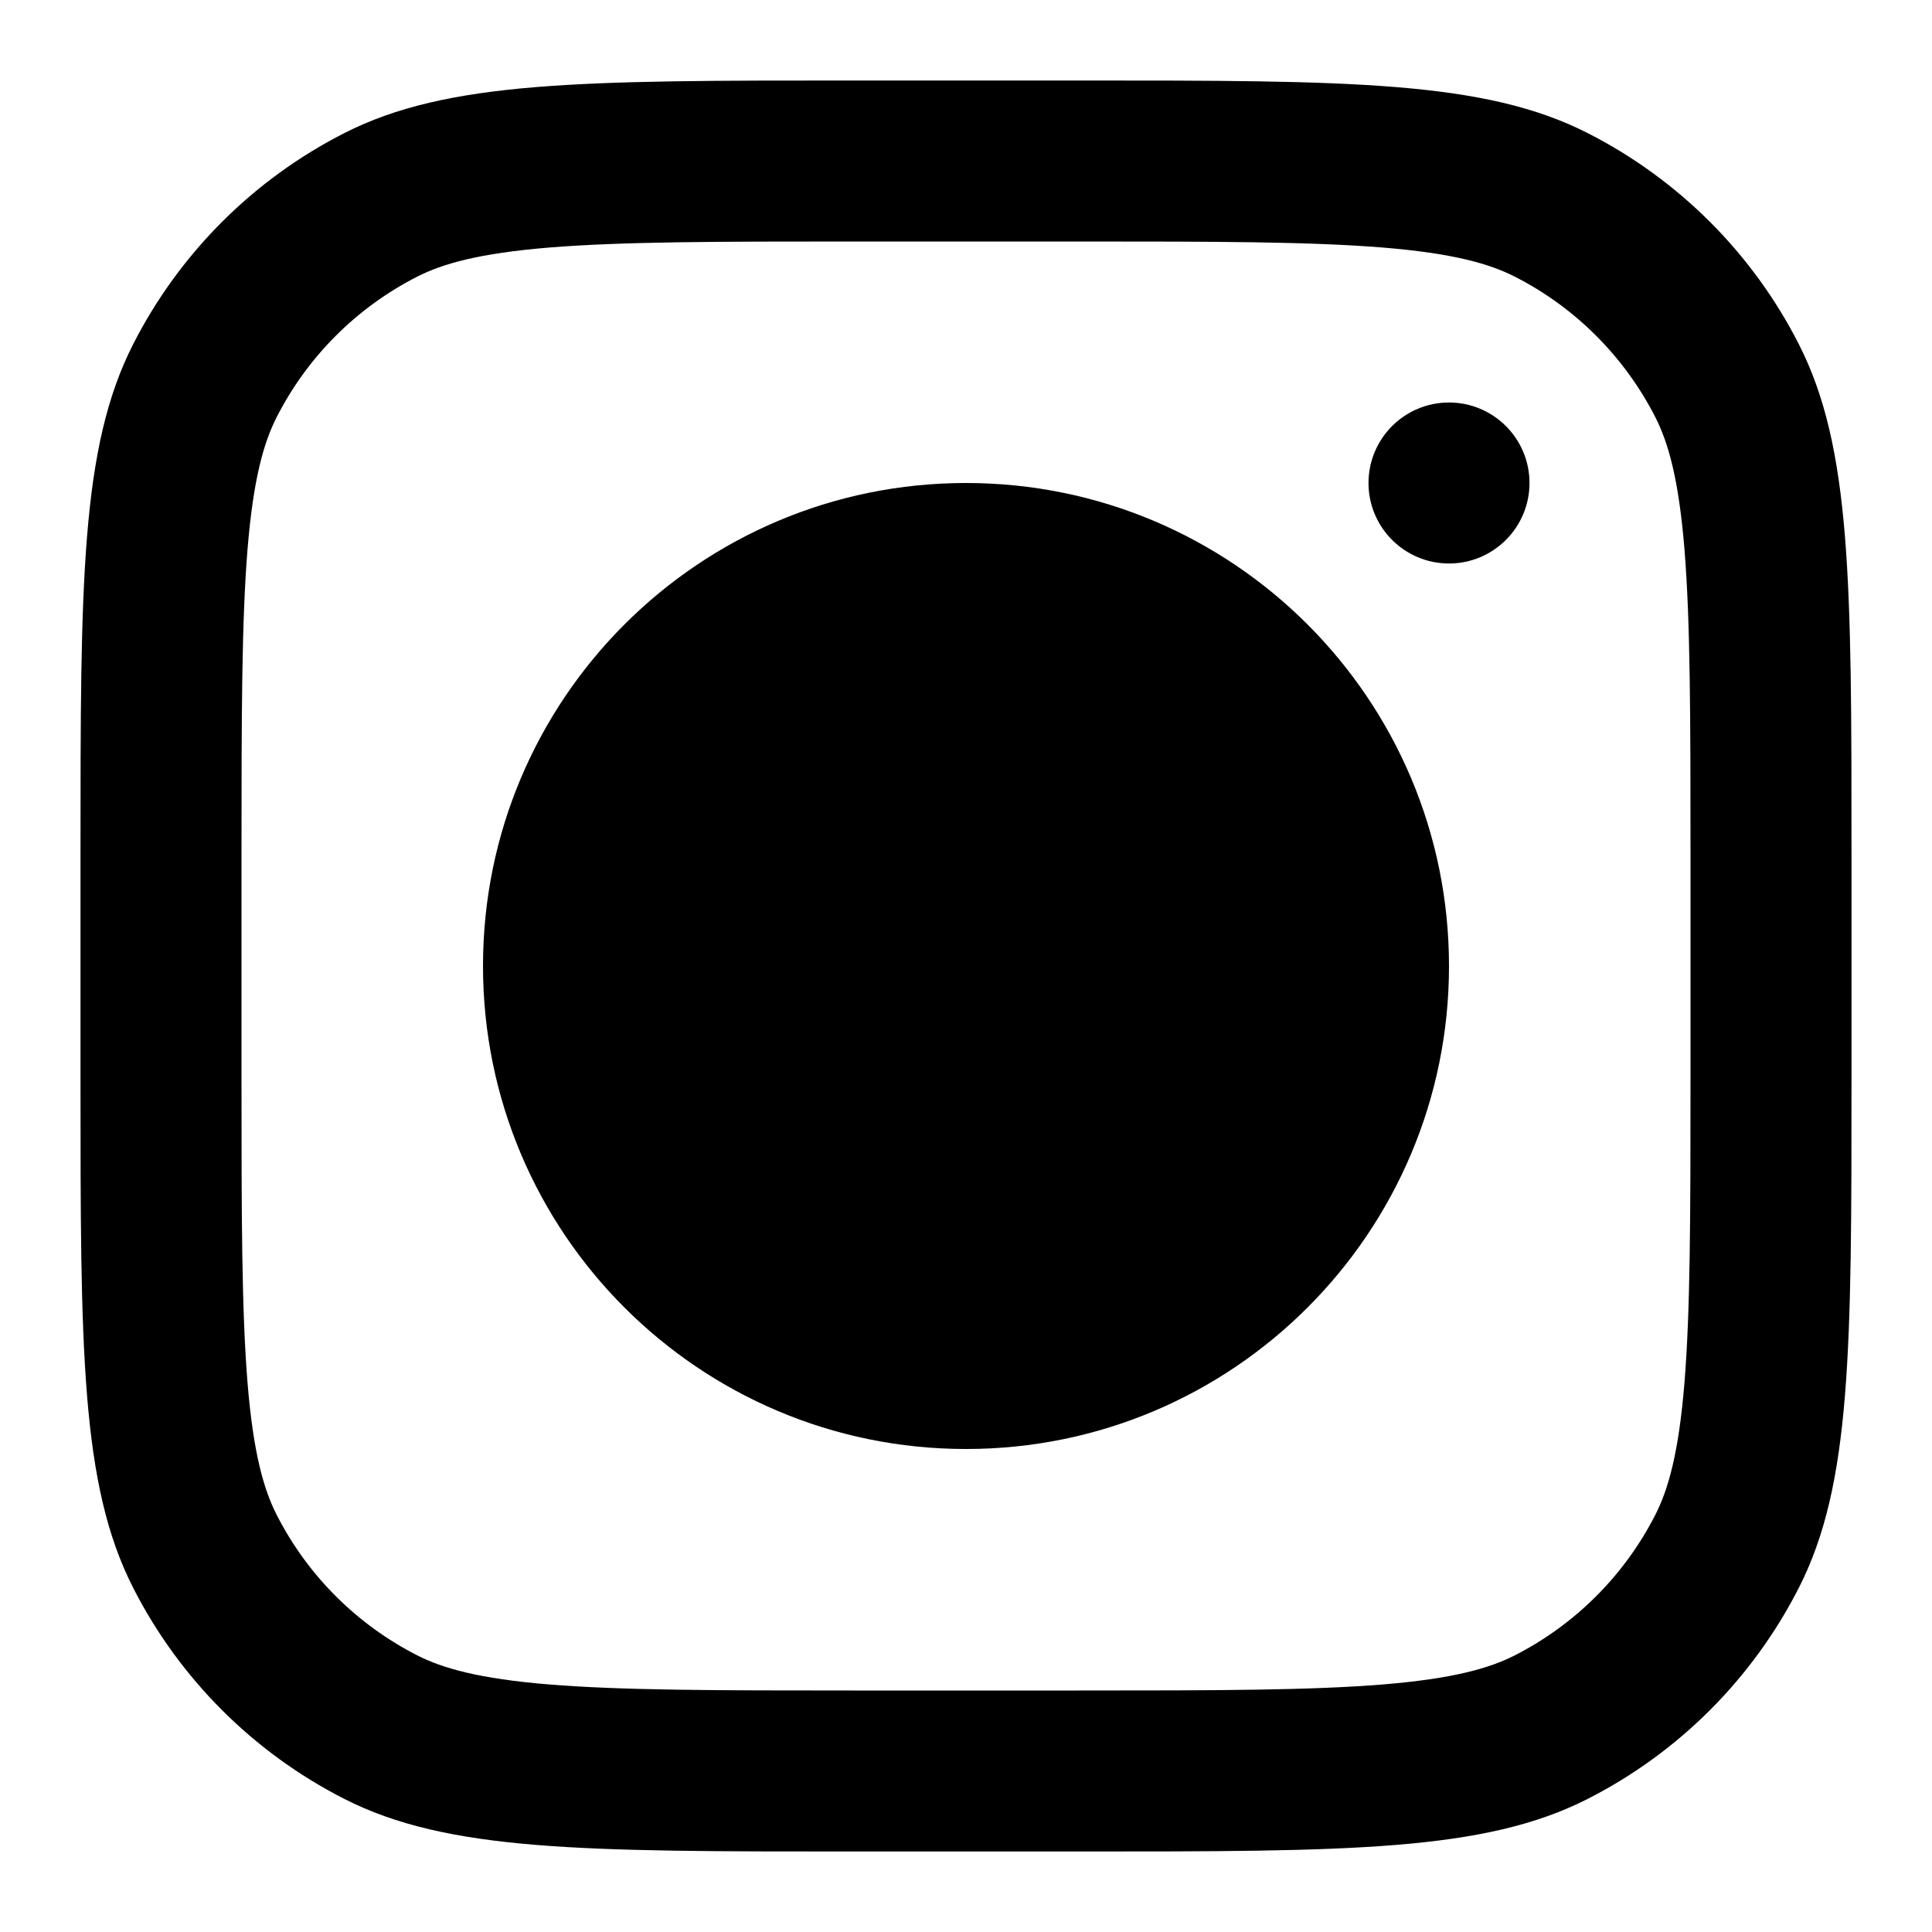
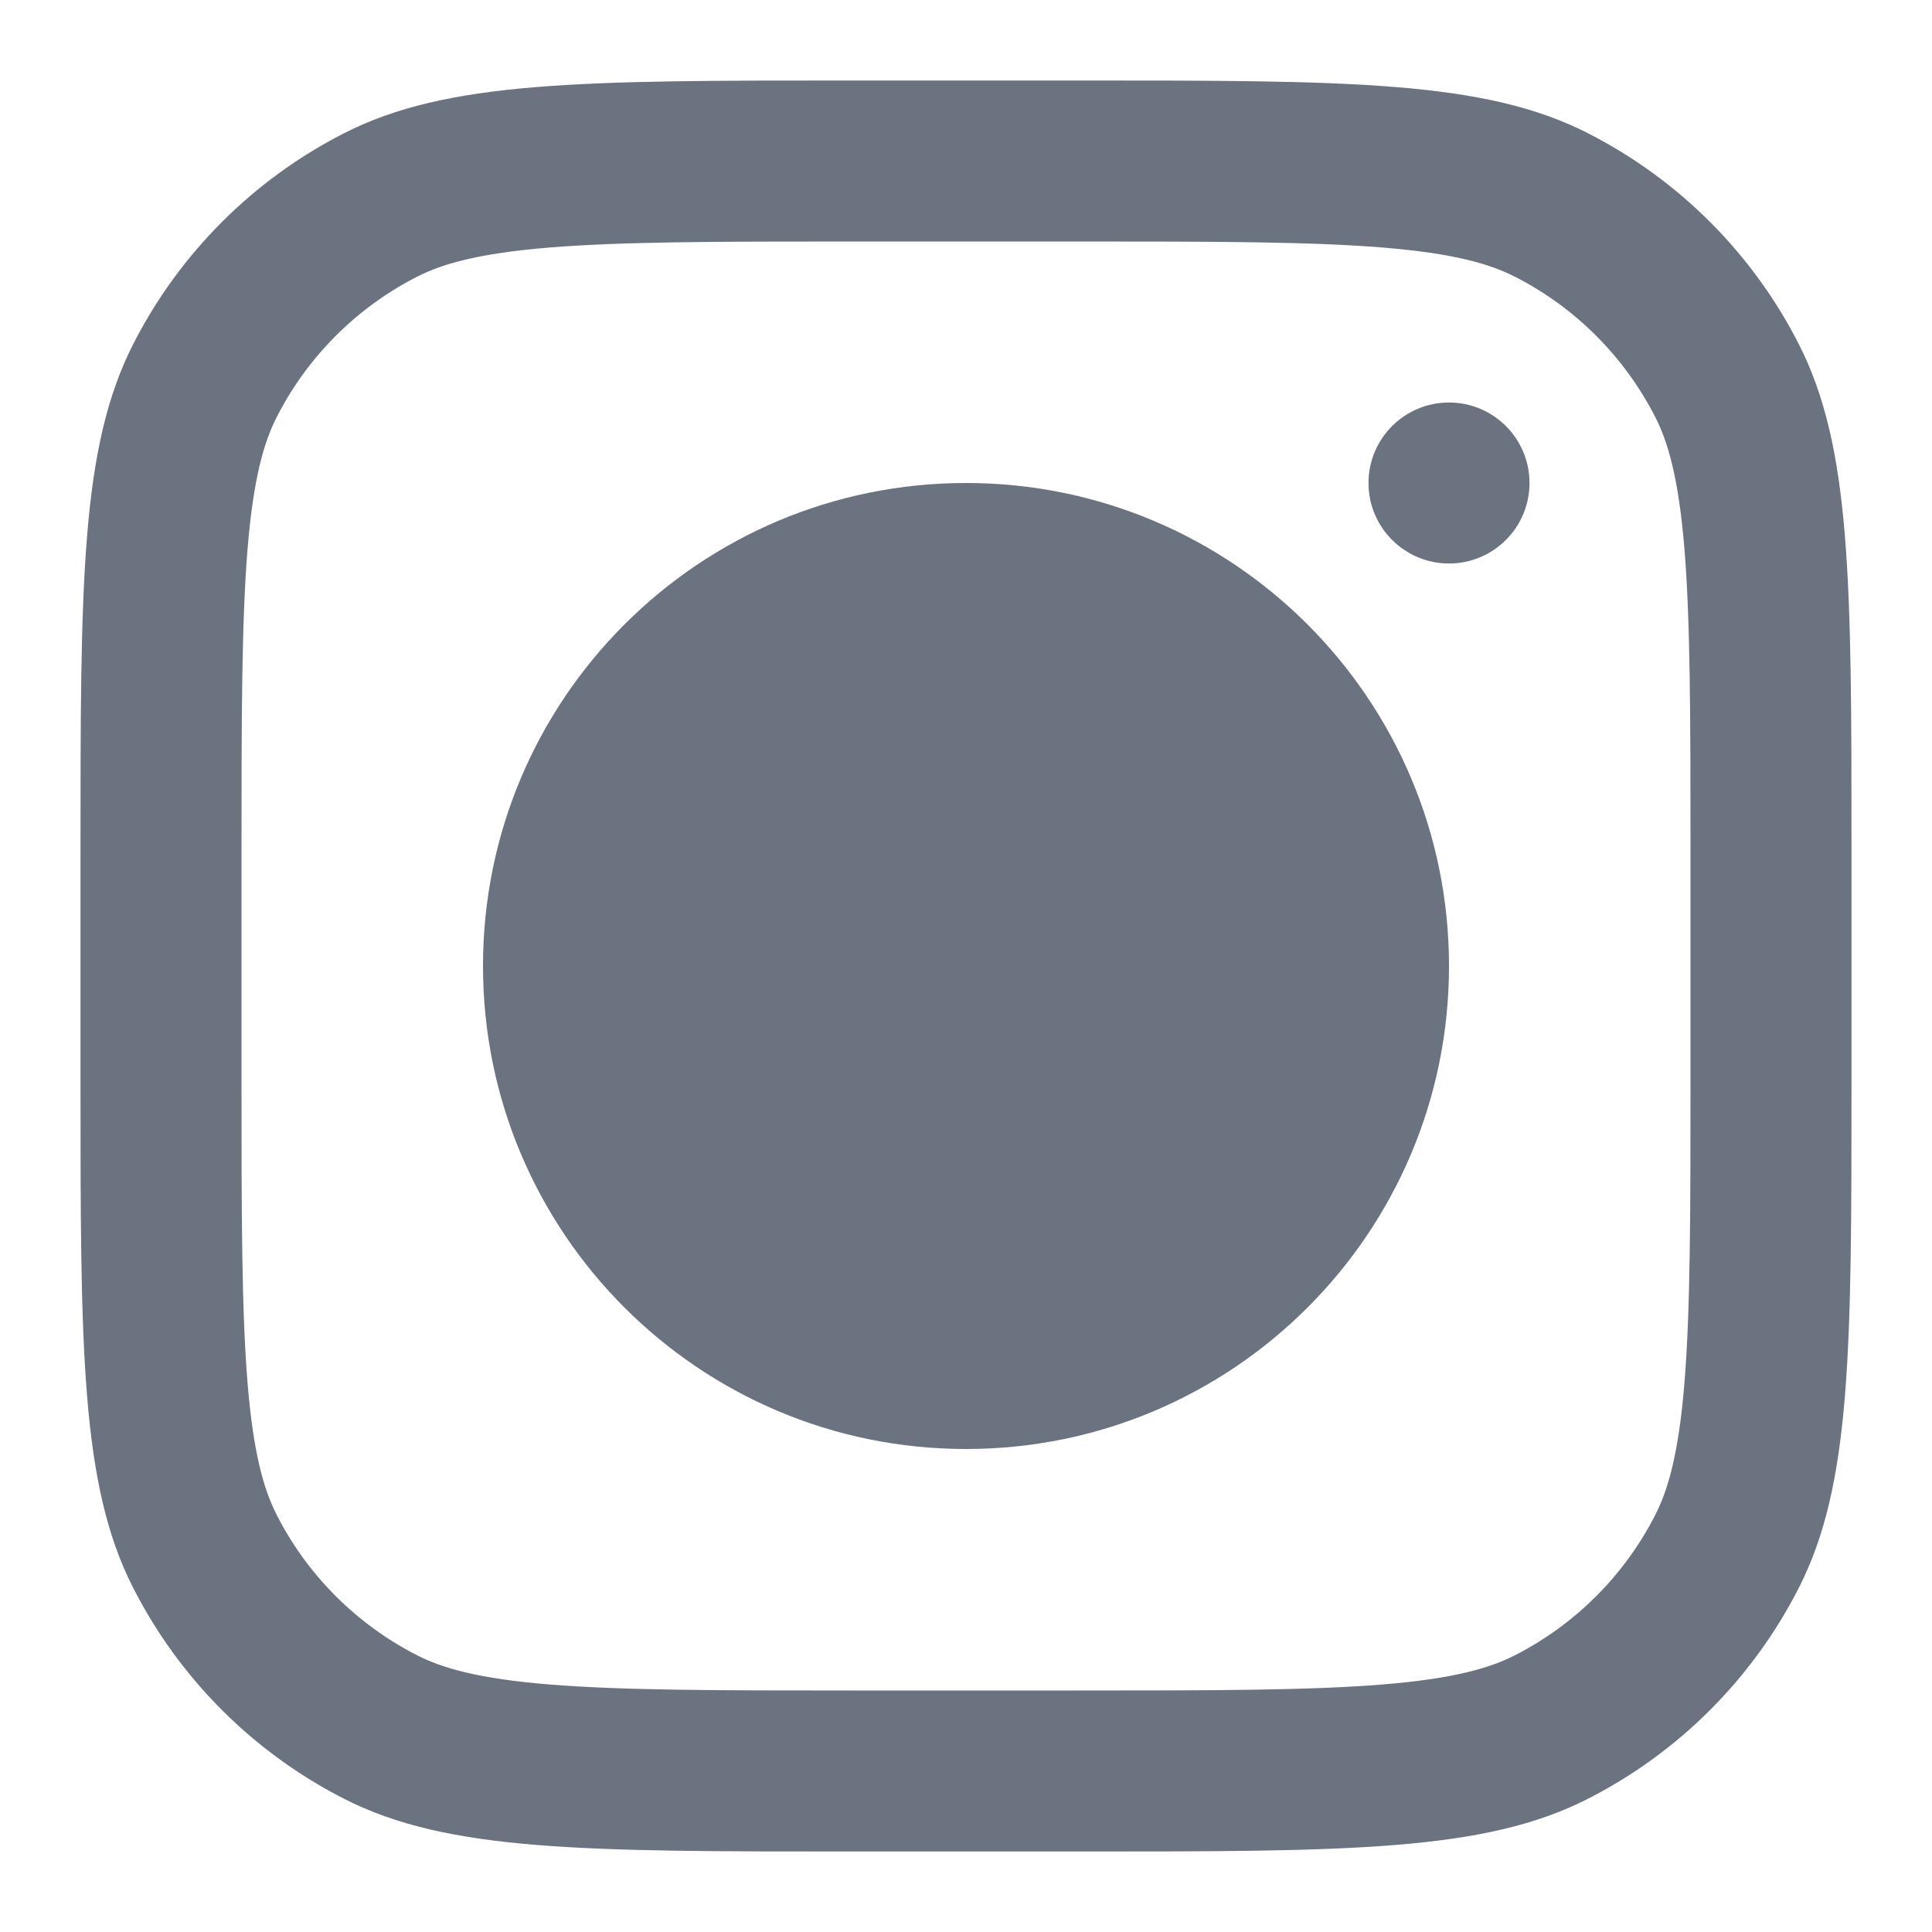
<svg xmlns="http://www.w3.org/2000/svg" width="28px" height="28px" viewBox="0 0 24 24" fill="none">
-   <path fillFule="evenodd" clipRule="evenodd" d="M12 18C15.314 18 18 15.314 18 12C18 8.686 15.314 6 12 6C8.686 6 6 8.686 6 12C6 15.314 8.686 18 12 18ZM12 16C14.209 16 16 14.209 16 12C16 9.791 14.209 8 12 8C9.791 8 8 9.791 8 12C8 14.209 9.791 16 12 16Z" fill="#000000" />
-   <path d="M18 5C17.448 5 17 5.448 17 6C17 6.552 17.448 7 18 7C18.552 7 19 6.552 19 6C19 5.448 18.552 5 18 5Z" fill="#000000" />
-   <path fill-rule="evenodd" clip-rule="evenodd" d="M1.654 4.276C1 5.56 1 7.24 1 10.6V13.4C1 16.76 1 18.441 1.654 19.724C2.229 20.853 3.147 21.771 4.276 22.346C5.56 23 7.24 23 10.6 23H13.4C16.76 23 18.441 23 19.724 22.346C20.853 21.771 21.771 20.853 22.346 19.724C23 18.441 23 16.76 23 13.4V10.6C23 7.24 23 5.56 22.346 4.276C21.771 3.147 20.853 2.229 19.724 1.654C18.441 1 16.76 1 13.4 1H10.6C7.24 1 5.56 1 4.276 1.654C3.147 2.229 2.229 3.147 1.654 4.276ZM13.4 3H10.6C8.887 3 7.722 3.002 6.822 3.075C5.945 3.147 5.497 3.277 5.184 3.436C4.431 3.819 3.819 4.431 3.436 5.184C3.277 5.497 3.147 5.945 3.075 6.822C3.002 7.722 3 8.887 3 10.6V13.4C3 15.113 3.002 16.278 3.075 17.178C3.147 18.055 3.277 18.503 3.436 18.816C3.819 19.569 4.431 20.18 5.184 20.564C5.497 20.723 5.945 20.853 6.822 20.925C7.722 20.998 8.887 21 10.6 21H13.4C15.113 21 16.278 20.998 17.178 20.925C18.055 20.853 18.503 20.723 18.816 20.564C19.569 20.18 20.18 19.569 20.564 18.816C20.723 18.503 20.853 18.055 20.925 17.178C20.998 16.278 21 15.113 21 13.4V10.6C21 8.887 20.998 7.722 20.925 6.822C20.853 5.945 20.723 5.497 20.564 5.184C20.18 4.431 19.569 3.819 18.816 3.436C18.503 3.277 18.055 3.147 17.178 3.075C16.278 3.002 15.113 3 13.4 3Z" fill="#000000" />
+   <path fillFule="evenodd" clipRule="evenodd" d="M12 18C15.314 18 18 15.314 18 12C18 8.686 15.314 6 12 6C8.686 6 6 8.686 6 12C6 15.314 8.686 18 12 18ZM12 16C14.209 16 16 14.209 16 12C16 9.791 14.209 8 12 8C9.791 8 8 9.791 8 12C8 14.209 9.791 16 12 16Z" fill="#6b7280" />
+   <path d="M18 5C17.448 5 17 5.448 17 6C17 6.552 17.448 7 18 7C18.552 7 19 6.552 19 6C19 5.448 18.552 5 18 5Z" fill="#6b7280" />
+   <path fill-rule="evenodd" clip-rule="evenodd" d="M1.654 4.276C1 5.56 1 7.24 1 10.6V13.4C1 16.76 1 18.441 1.654 19.724C2.229 20.853 3.147 21.771 4.276 22.346C5.56 23 7.24 23 10.6 23H13.4C16.76 23 18.441 23 19.724 22.346C20.853 21.771 21.771 20.853 22.346 19.724C23 18.441 23 16.76 23 13.4V10.6C23 7.24 23 5.56 22.346 4.276C21.771 3.147 20.853 2.229 19.724 1.654C18.441 1 16.76 1 13.4 1H10.6C7.24 1 5.56 1 4.276 1.654C3.147 2.229 2.229 3.147 1.654 4.276ZM13.4 3H10.6C8.887 3 7.722 3.002 6.822 3.075C5.945 3.147 5.497 3.277 5.184 3.436C4.431 3.819 3.819 4.431 3.436 5.184C3.277 5.497 3.147 5.945 3.075 6.822C3.002 7.722 3 8.887 3 10.6V13.4C3 15.113 3.002 16.278 3.075 17.178C3.147 18.055 3.277 18.503 3.436 18.816C3.819 19.569 4.431 20.18 5.184 20.564C5.497 20.723 5.945 20.853 6.822 20.925C7.722 20.998 8.887 21 10.6 21H13.4C15.113 21 16.278 20.998 17.178 20.925C18.055 20.853 18.503 20.723 18.816 20.564C19.569 20.18 20.18 19.569 20.564 18.816C20.723 18.503 20.853 18.055 20.925 17.178C20.998 16.278 21 15.113 21 13.4V10.6C21 8.887 20.998 7.722 20.925 6.822C20.853 5.945 20.723 5.497 20.564 5.184C20.18 4.431 19.569 3.819 18.816 3.436C18.503 3.277 18.055 3.147 17.178 3.075C16.278 3.002 15.113 3 13.4 3Z" fill="#6b7280" />
</svg>
